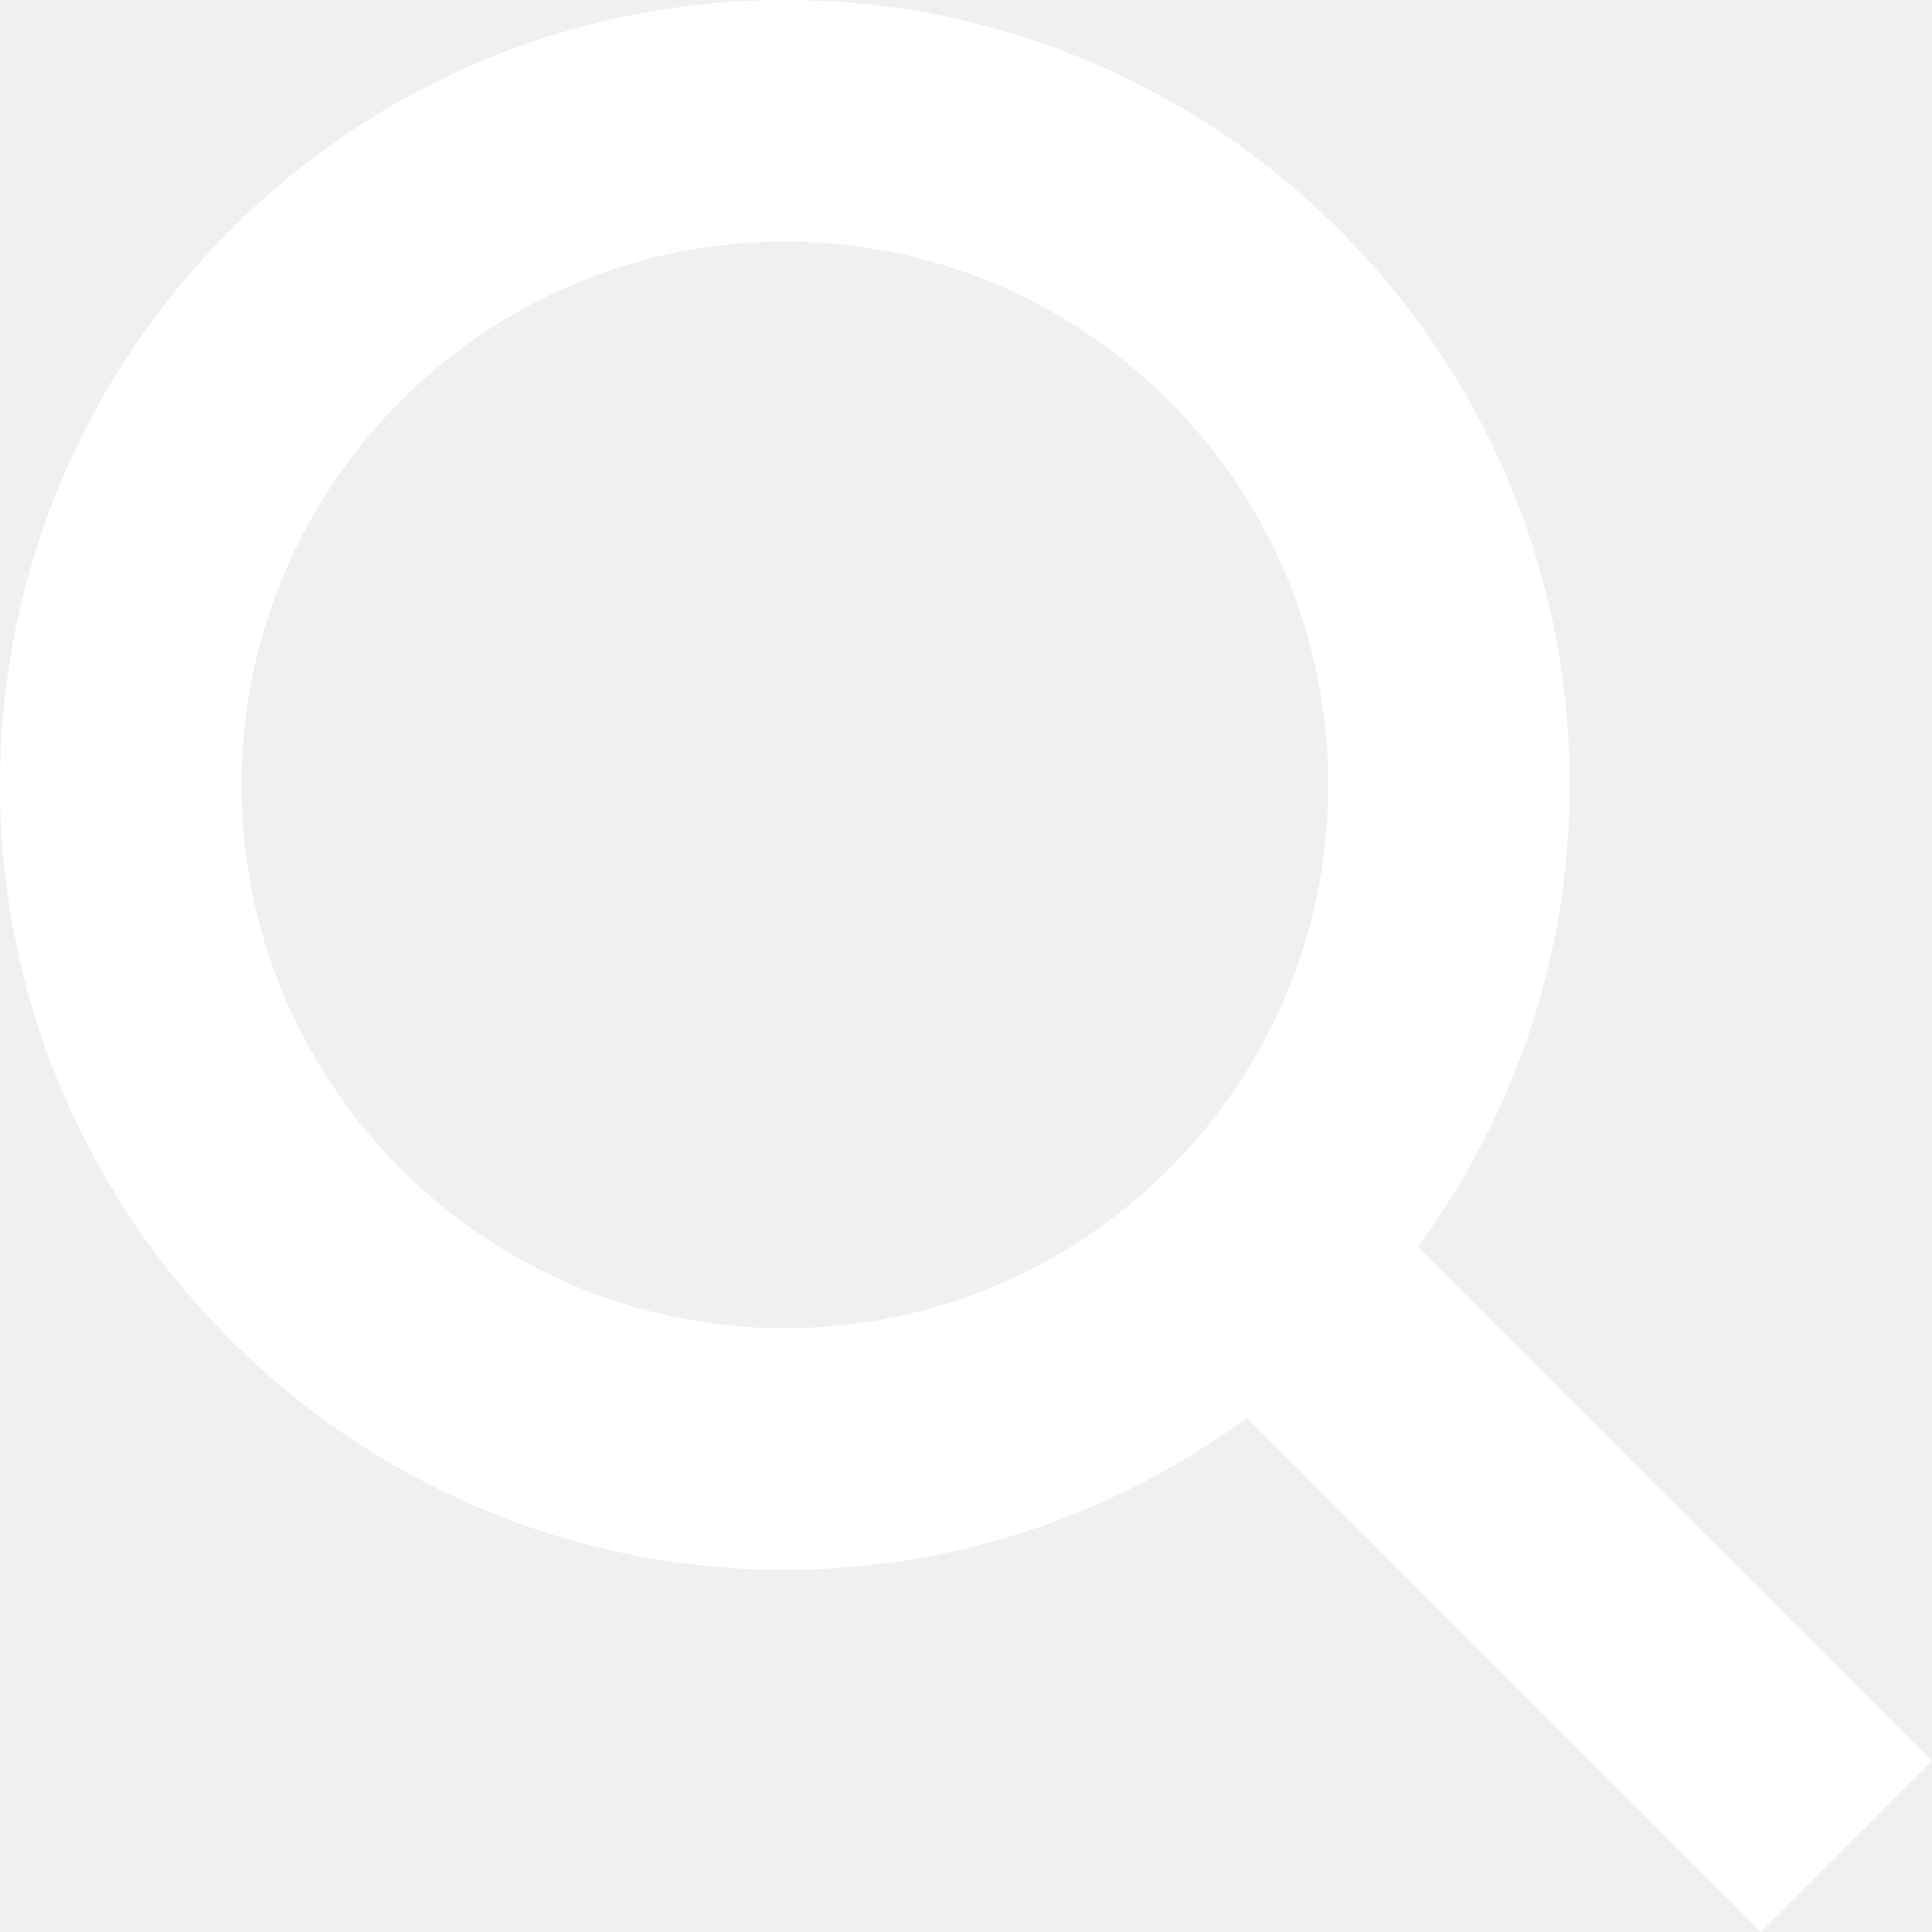
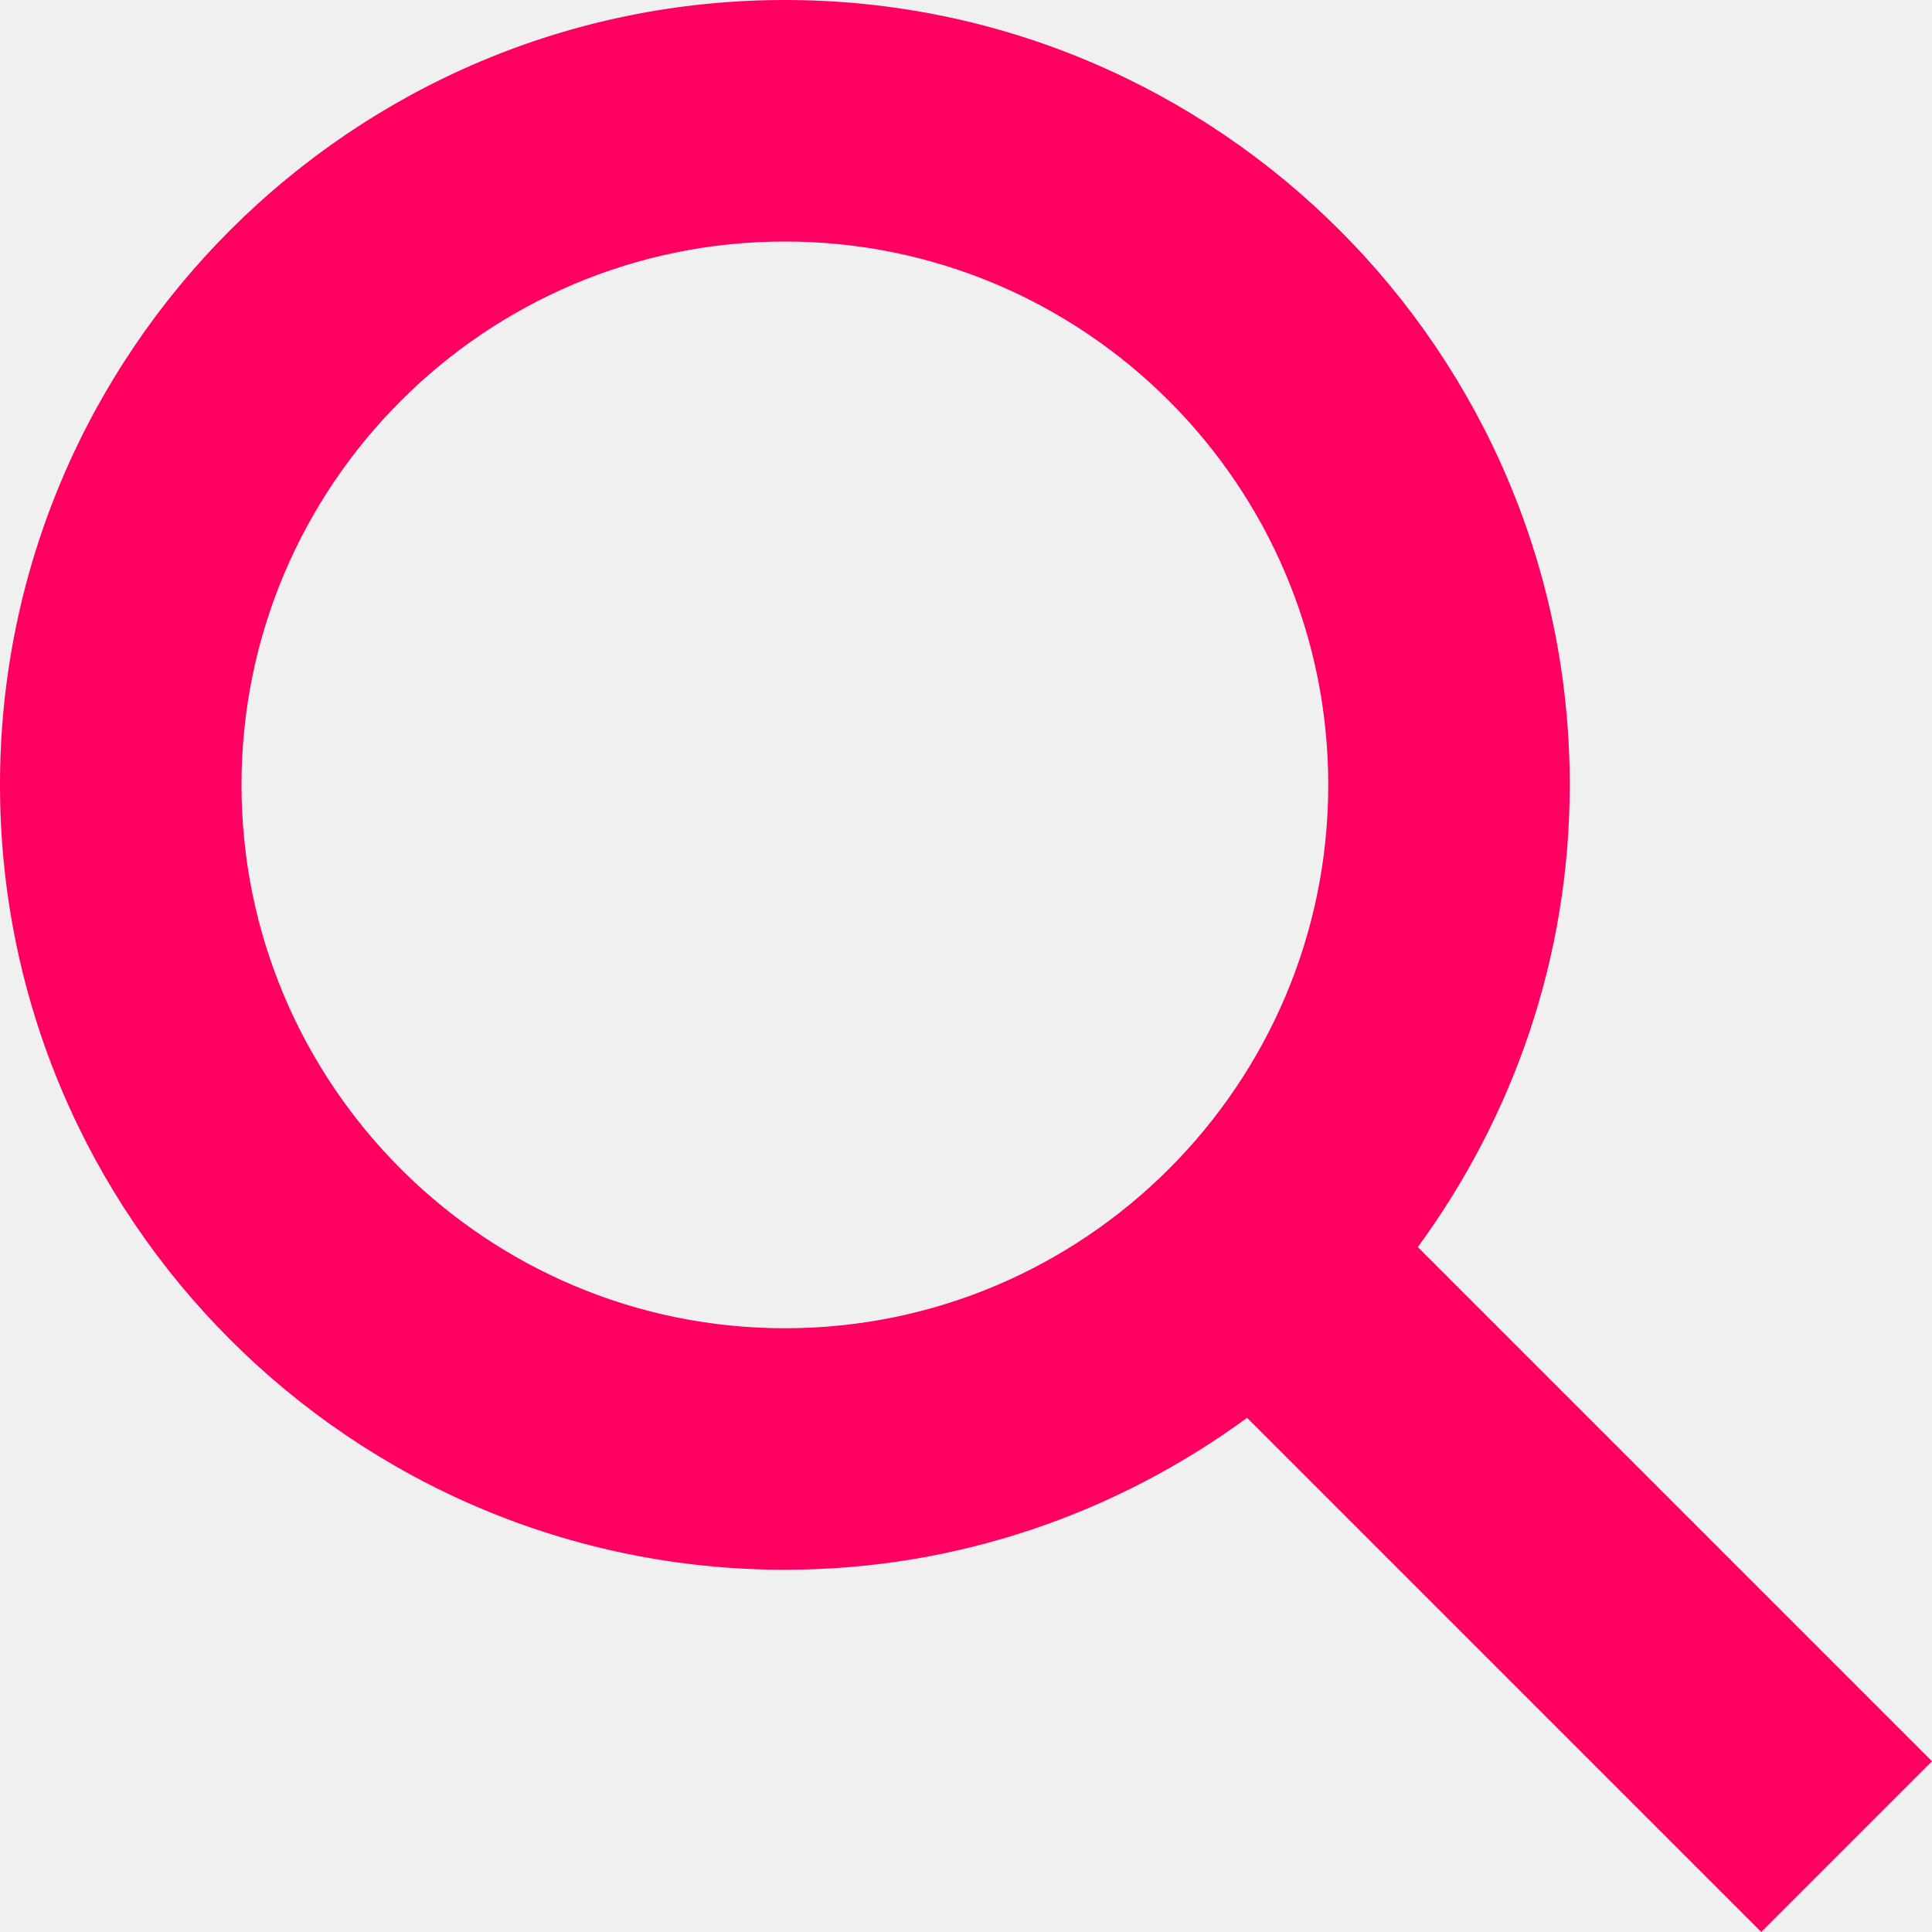
- <svg xmlns="http://www.w3.org/2000/svg" id="Capa_1" enable-background="new 0 0 515.558 515.558" height="512" viewBox="0 0 515.558 515.558" width="512" fill="#FFFFFF">
+ <svg xmlns="http://www.w3.org/2000/svg" id="Capa_1" enable-background="new 0 0 515.558 515.558" height="512" viewBox="0 0 515.558 515.558" width="512" fill="#ff0060">
  <path d="m378.344 332.78c25.37-34.645 40.545-77.2 40.545-123.333 0-115.484-93.961-209.445-209.445-209.445s-209.444 93.961-209.444 209.445 93.961 209.445 209.445 209.445c46.133 0 88.692-15.177 123.337-40.547l137.212 137.212 45.564-45.564c0-.001-137.214-137.213-137.214-137.213zm-168.899 21.667c-79.958 0-145-65.042-145-145s65.042-145 145-145 145 65.042 145 145-65.043 145-145 145z" />
</svg>
